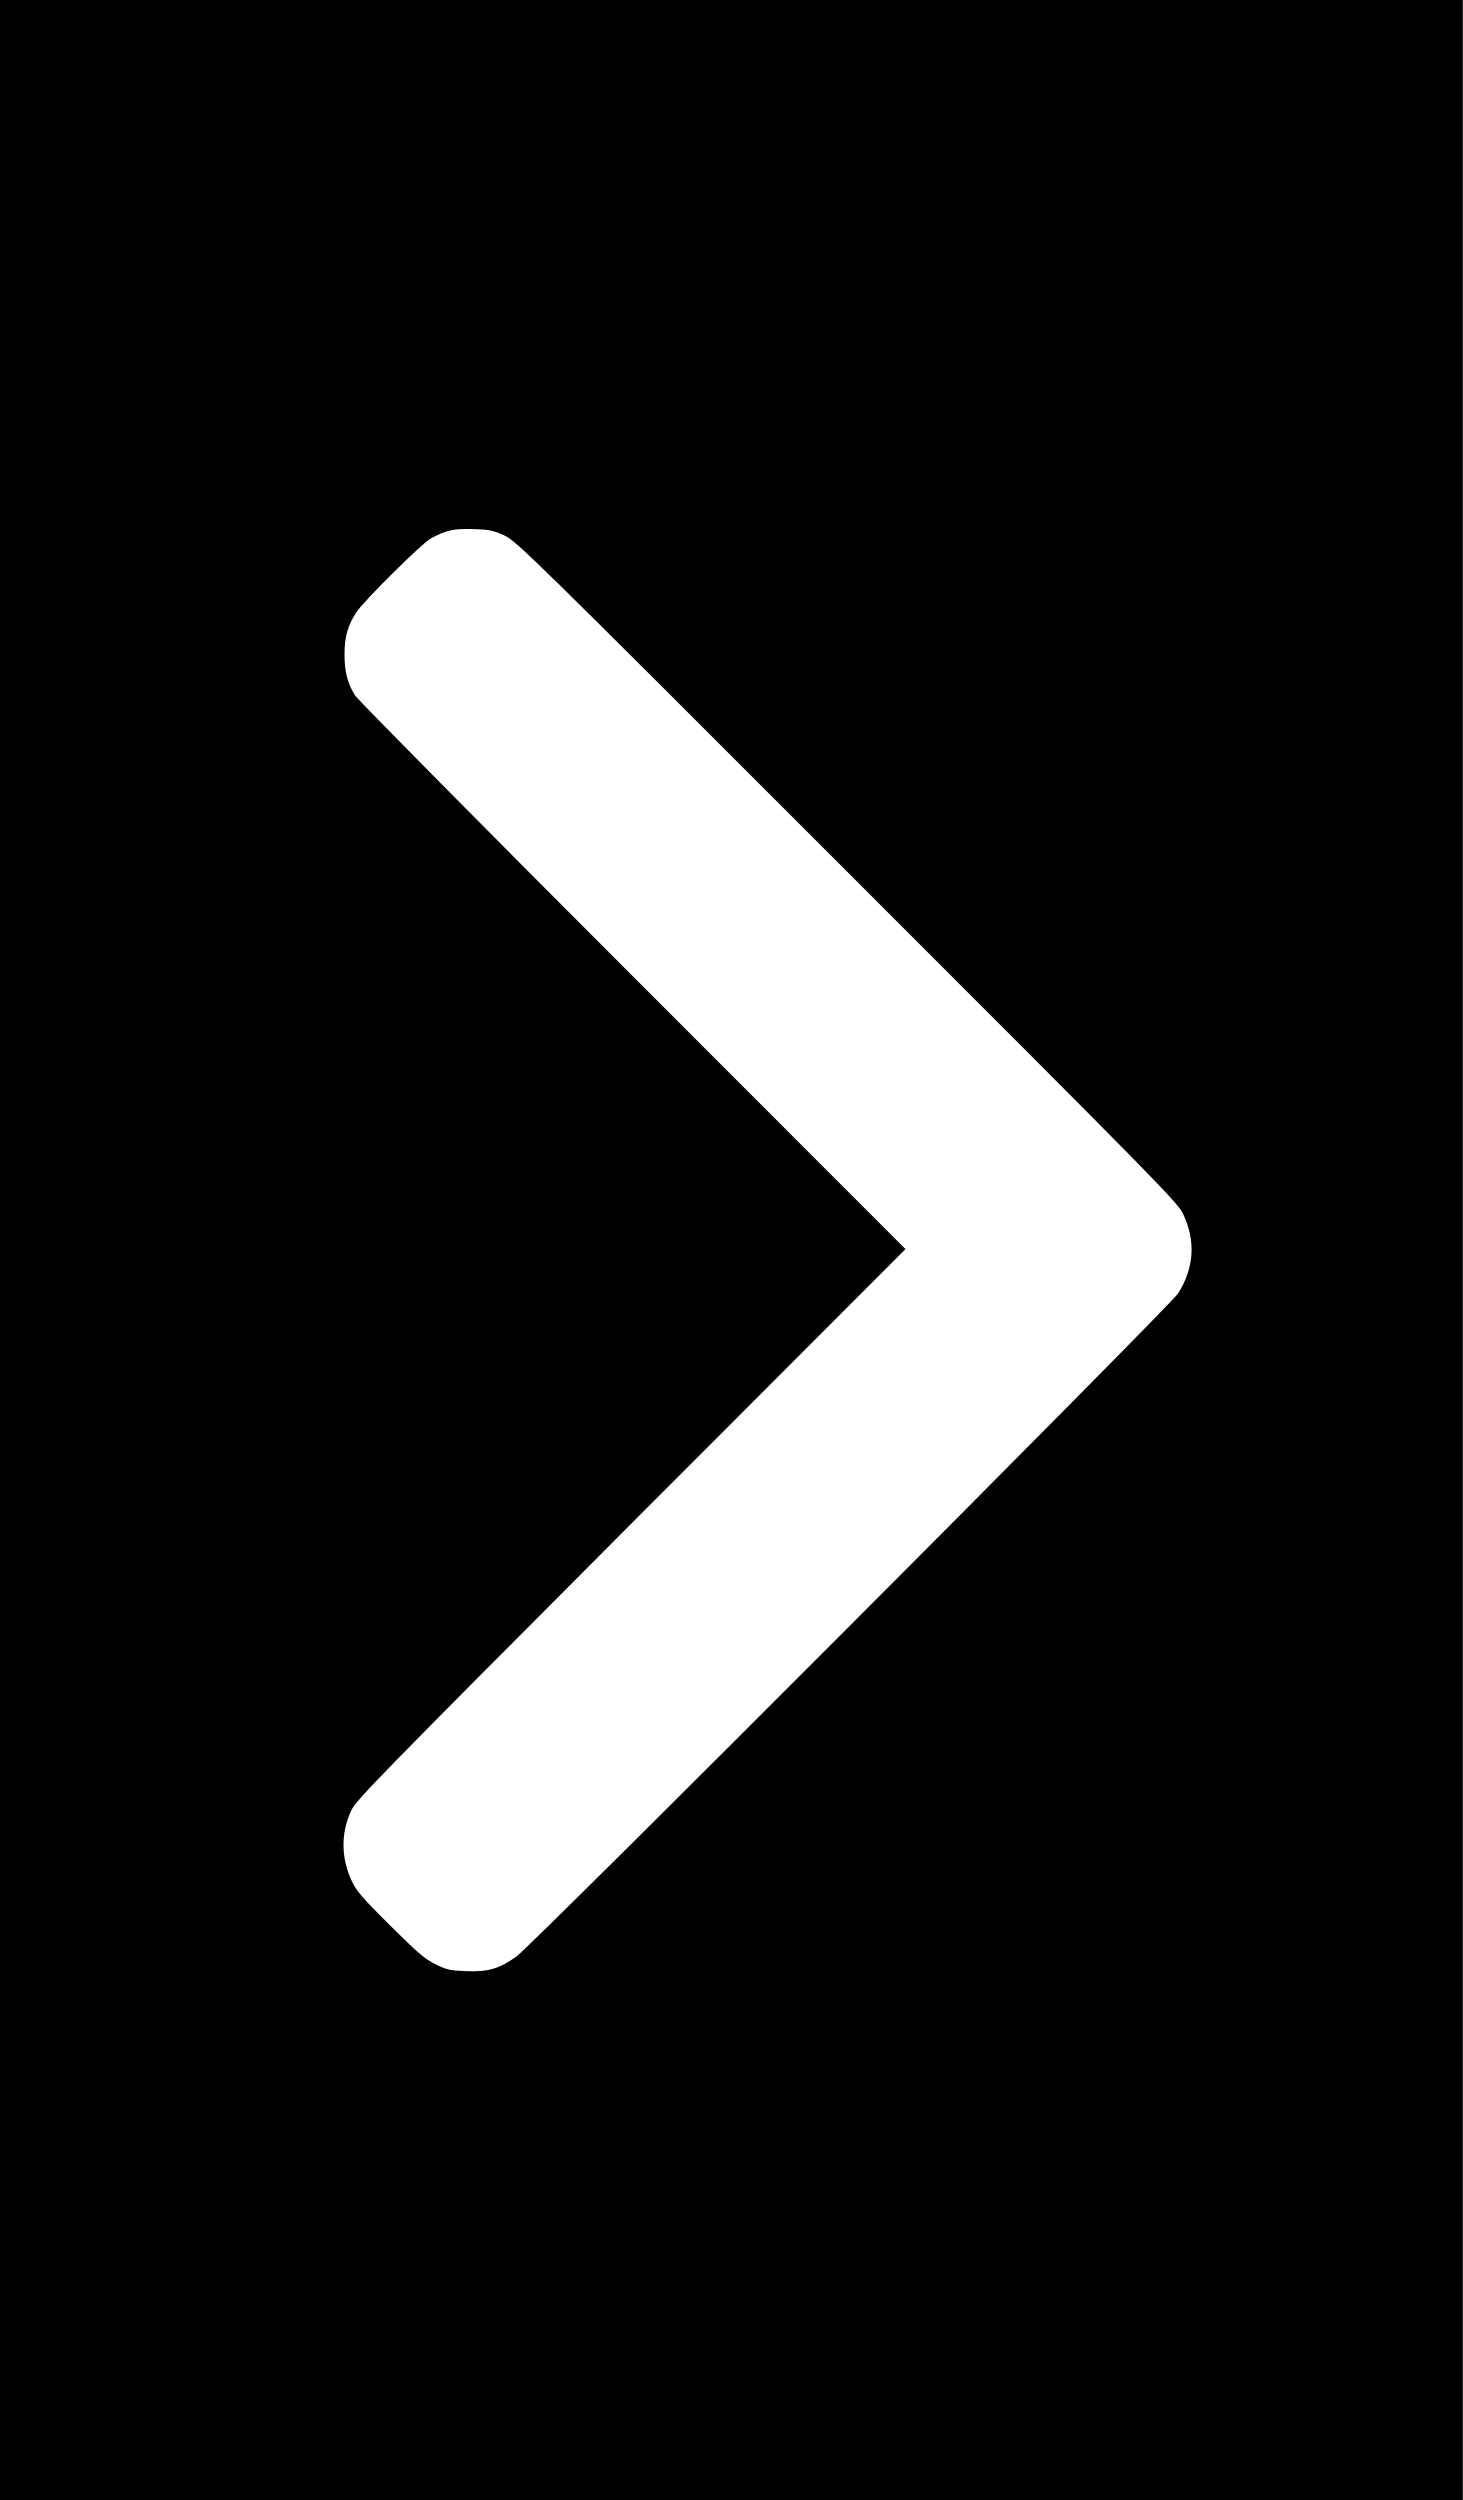
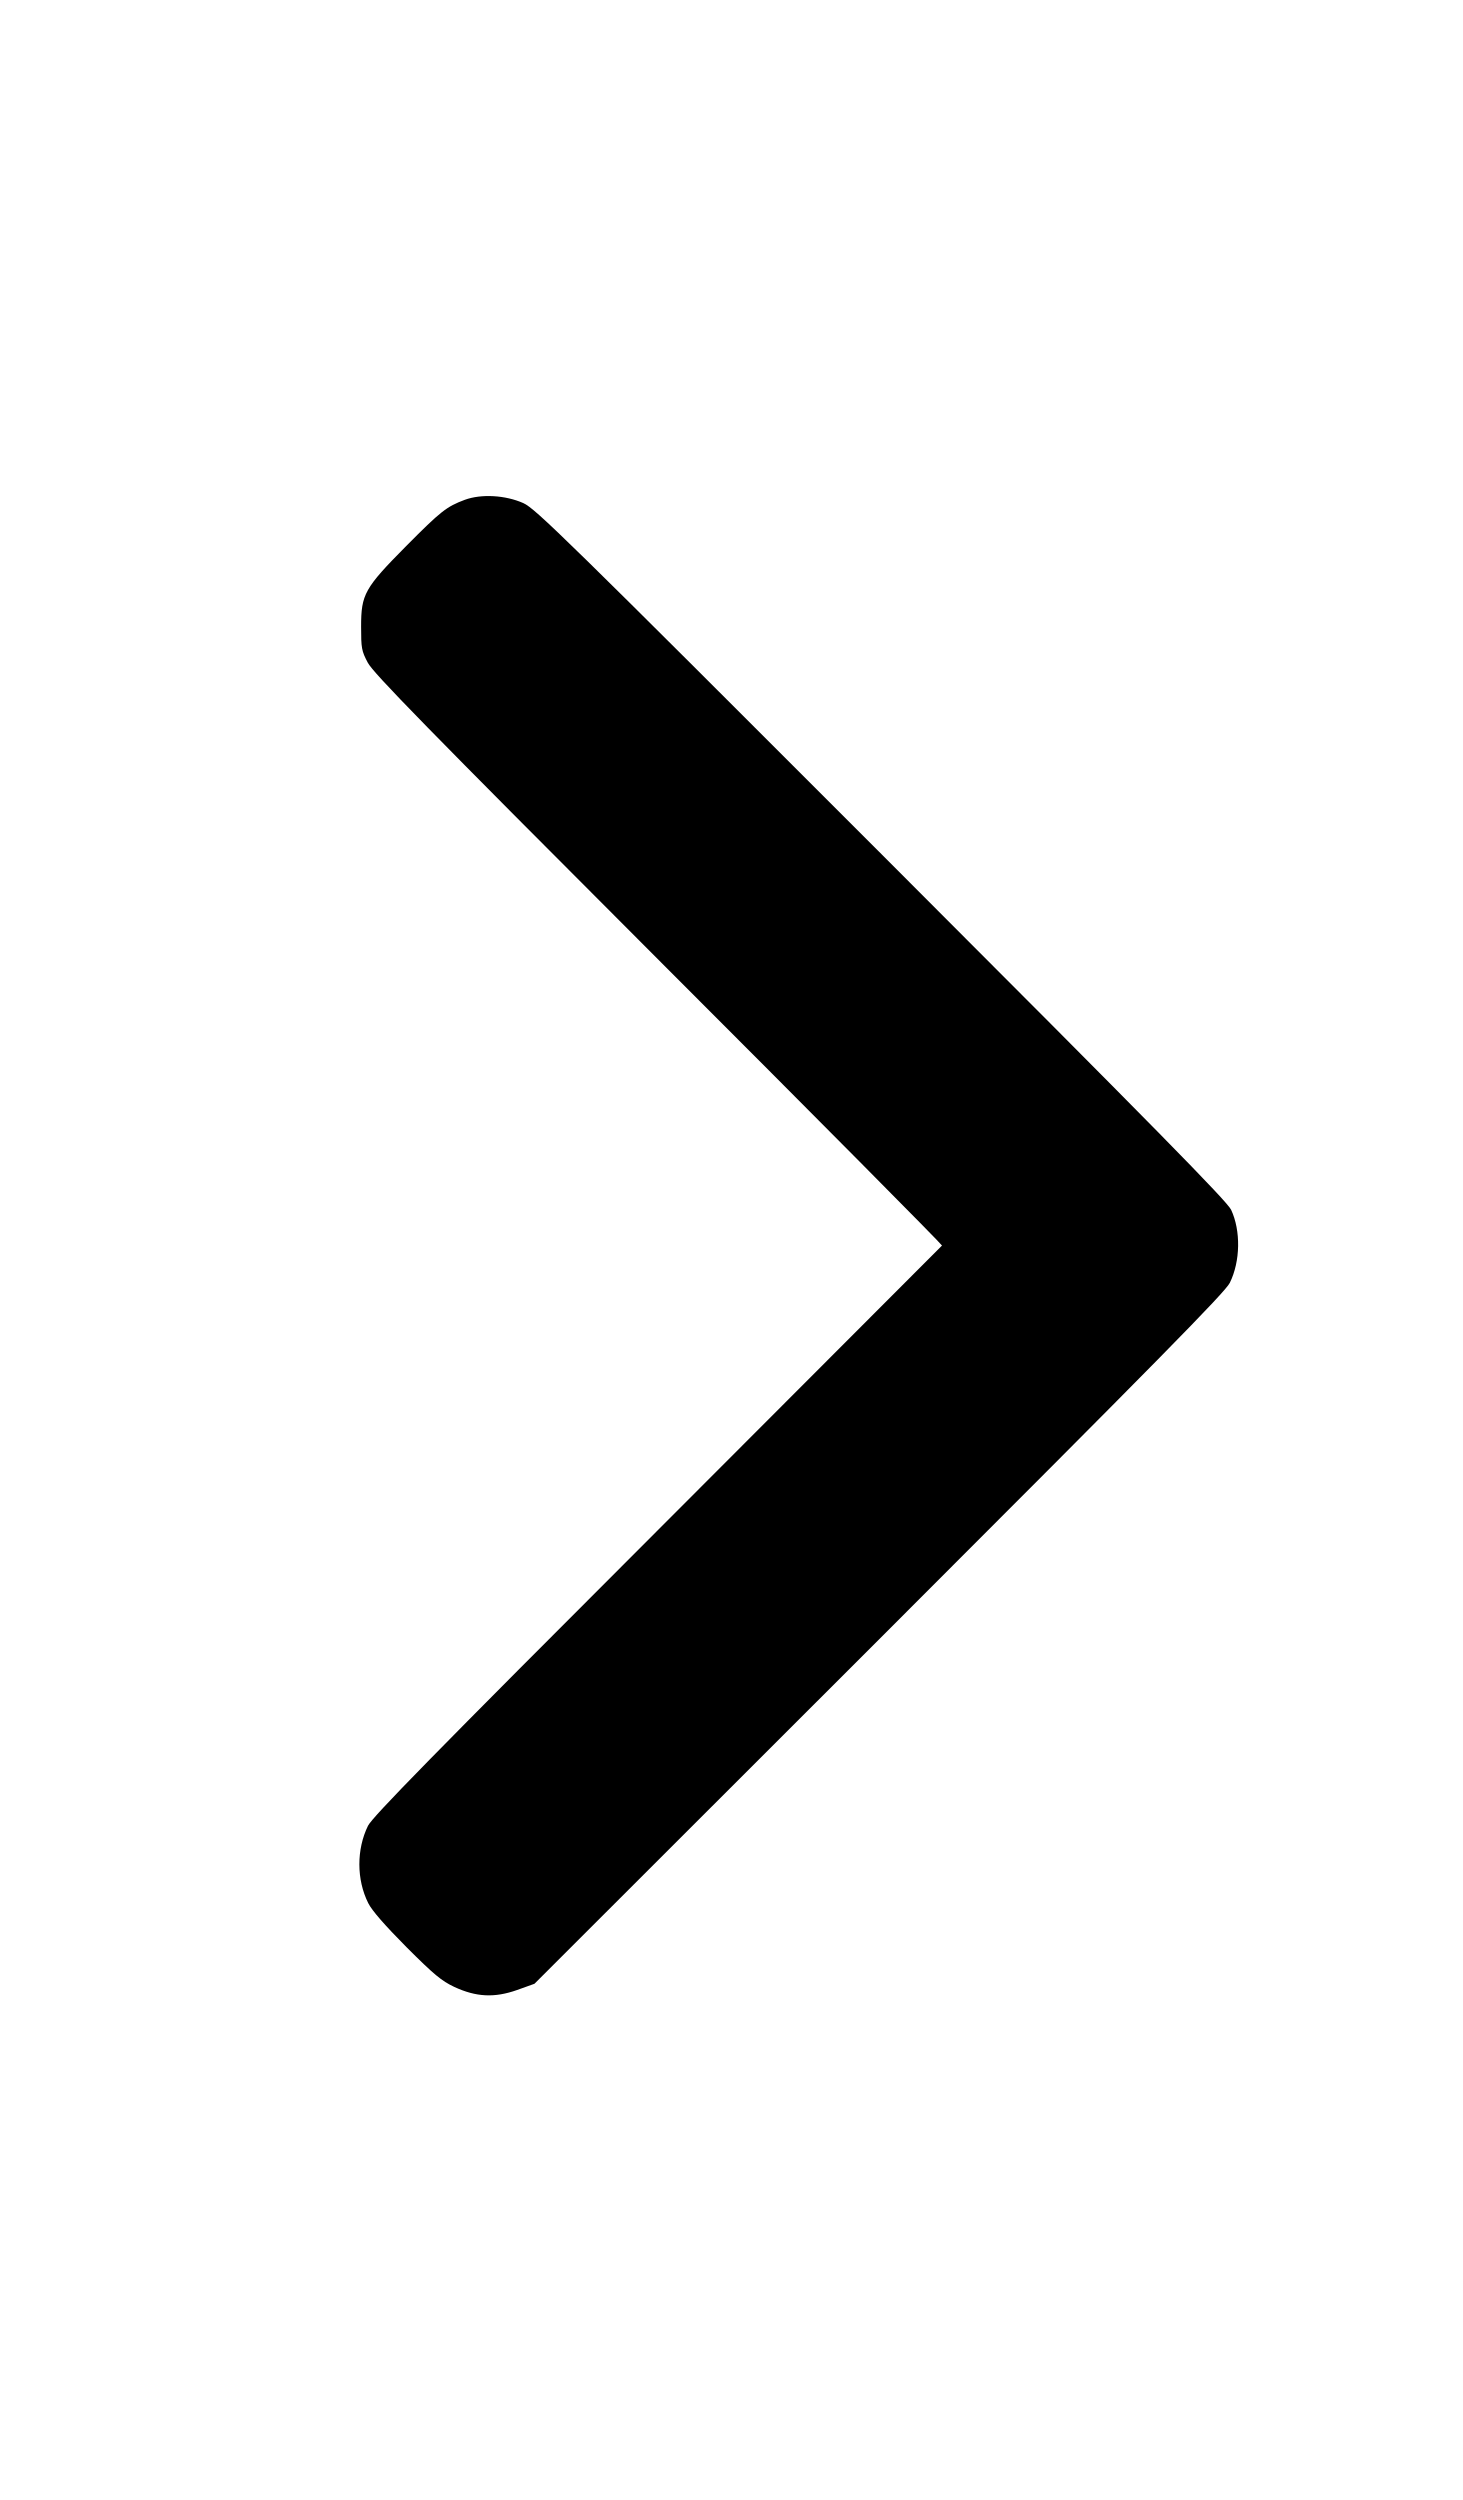
- <svg xmlns="http://www.w3.org/2000/svg" version="1.0" width="811pt" height="1386pt" viewBox="0 0 811 1386" preserveAspectRatio="xMidYMid meet">
-   <g transform="translate(0,1386) scale(0.1,-0.1)" fill="#000000" stroke="none">
-     <path d="M0 6930 l0 -6930 4055 0 4055 0 0 6930 0 6930 -4055 0 -4055 0 0 -6930z m2795 3962 c68 -32 124 -86 1902 -1865 1742 -1742 1834 -1835 1863 -1899 70 -149 60 -298 -28 -438 -44 -69 -3579 -3612 -3669 -3677 -95 -68 -157 -86 -278 -81 -89 3 -108 7 -170 38 -60 29 -97 61 -252 215 -156 155 -187 191 -213 247 -60 129 -61 266 -2 392 27 57 156 189 1550 1587 l1522 1524 -1514 1515 c-833 833 -1525 1533 -1538 1555 -42 68 -58 132 -58 225 0 99 17 160 65 235 40 62 367 386 415 411 88 46 122 53 230 51 94 -3 112 -7 175 -35z" />
+ <svg xmlns="http://www.w3.org/2000/svg" version="1.0" width="658pt" height="1125pt" viewBox="0 0 658 1125" preserveAspectRatio="xMidYMid meet">
+   <g transform="translate(0,1125) scale(0.1,-0.1)" fill="#000000" stroke="none">
+     <path d="M2092 9001 c-83 -31 -108 -51 -264 -208 -188 -190 -203 -217 -203 -363 0 -97 2 -109 30 -162 25 -47 254 -282 1309 -1338 704 -704 1277 -1282 1275 -1285 -2 -2 -578 -579 -1280 -1282 -1020 -1020 -1282 -1288 -1303 -1329 -52 -106 -52 -242 1 -348 17 -34 74 -99 172 -198 124 -124 158 -152 215 -179 99 -46 181 -50 283 -14 l78 28 1552 1551 c1265 1265 1556 1561 1577 1603 48 97 50 235 6 329 -19 39 -332 358 -1574 1601 -1429 1430 -1556 1554 -1611 1579 -81 36 -189 42 -263 15z" />
  </g>
</svg>
